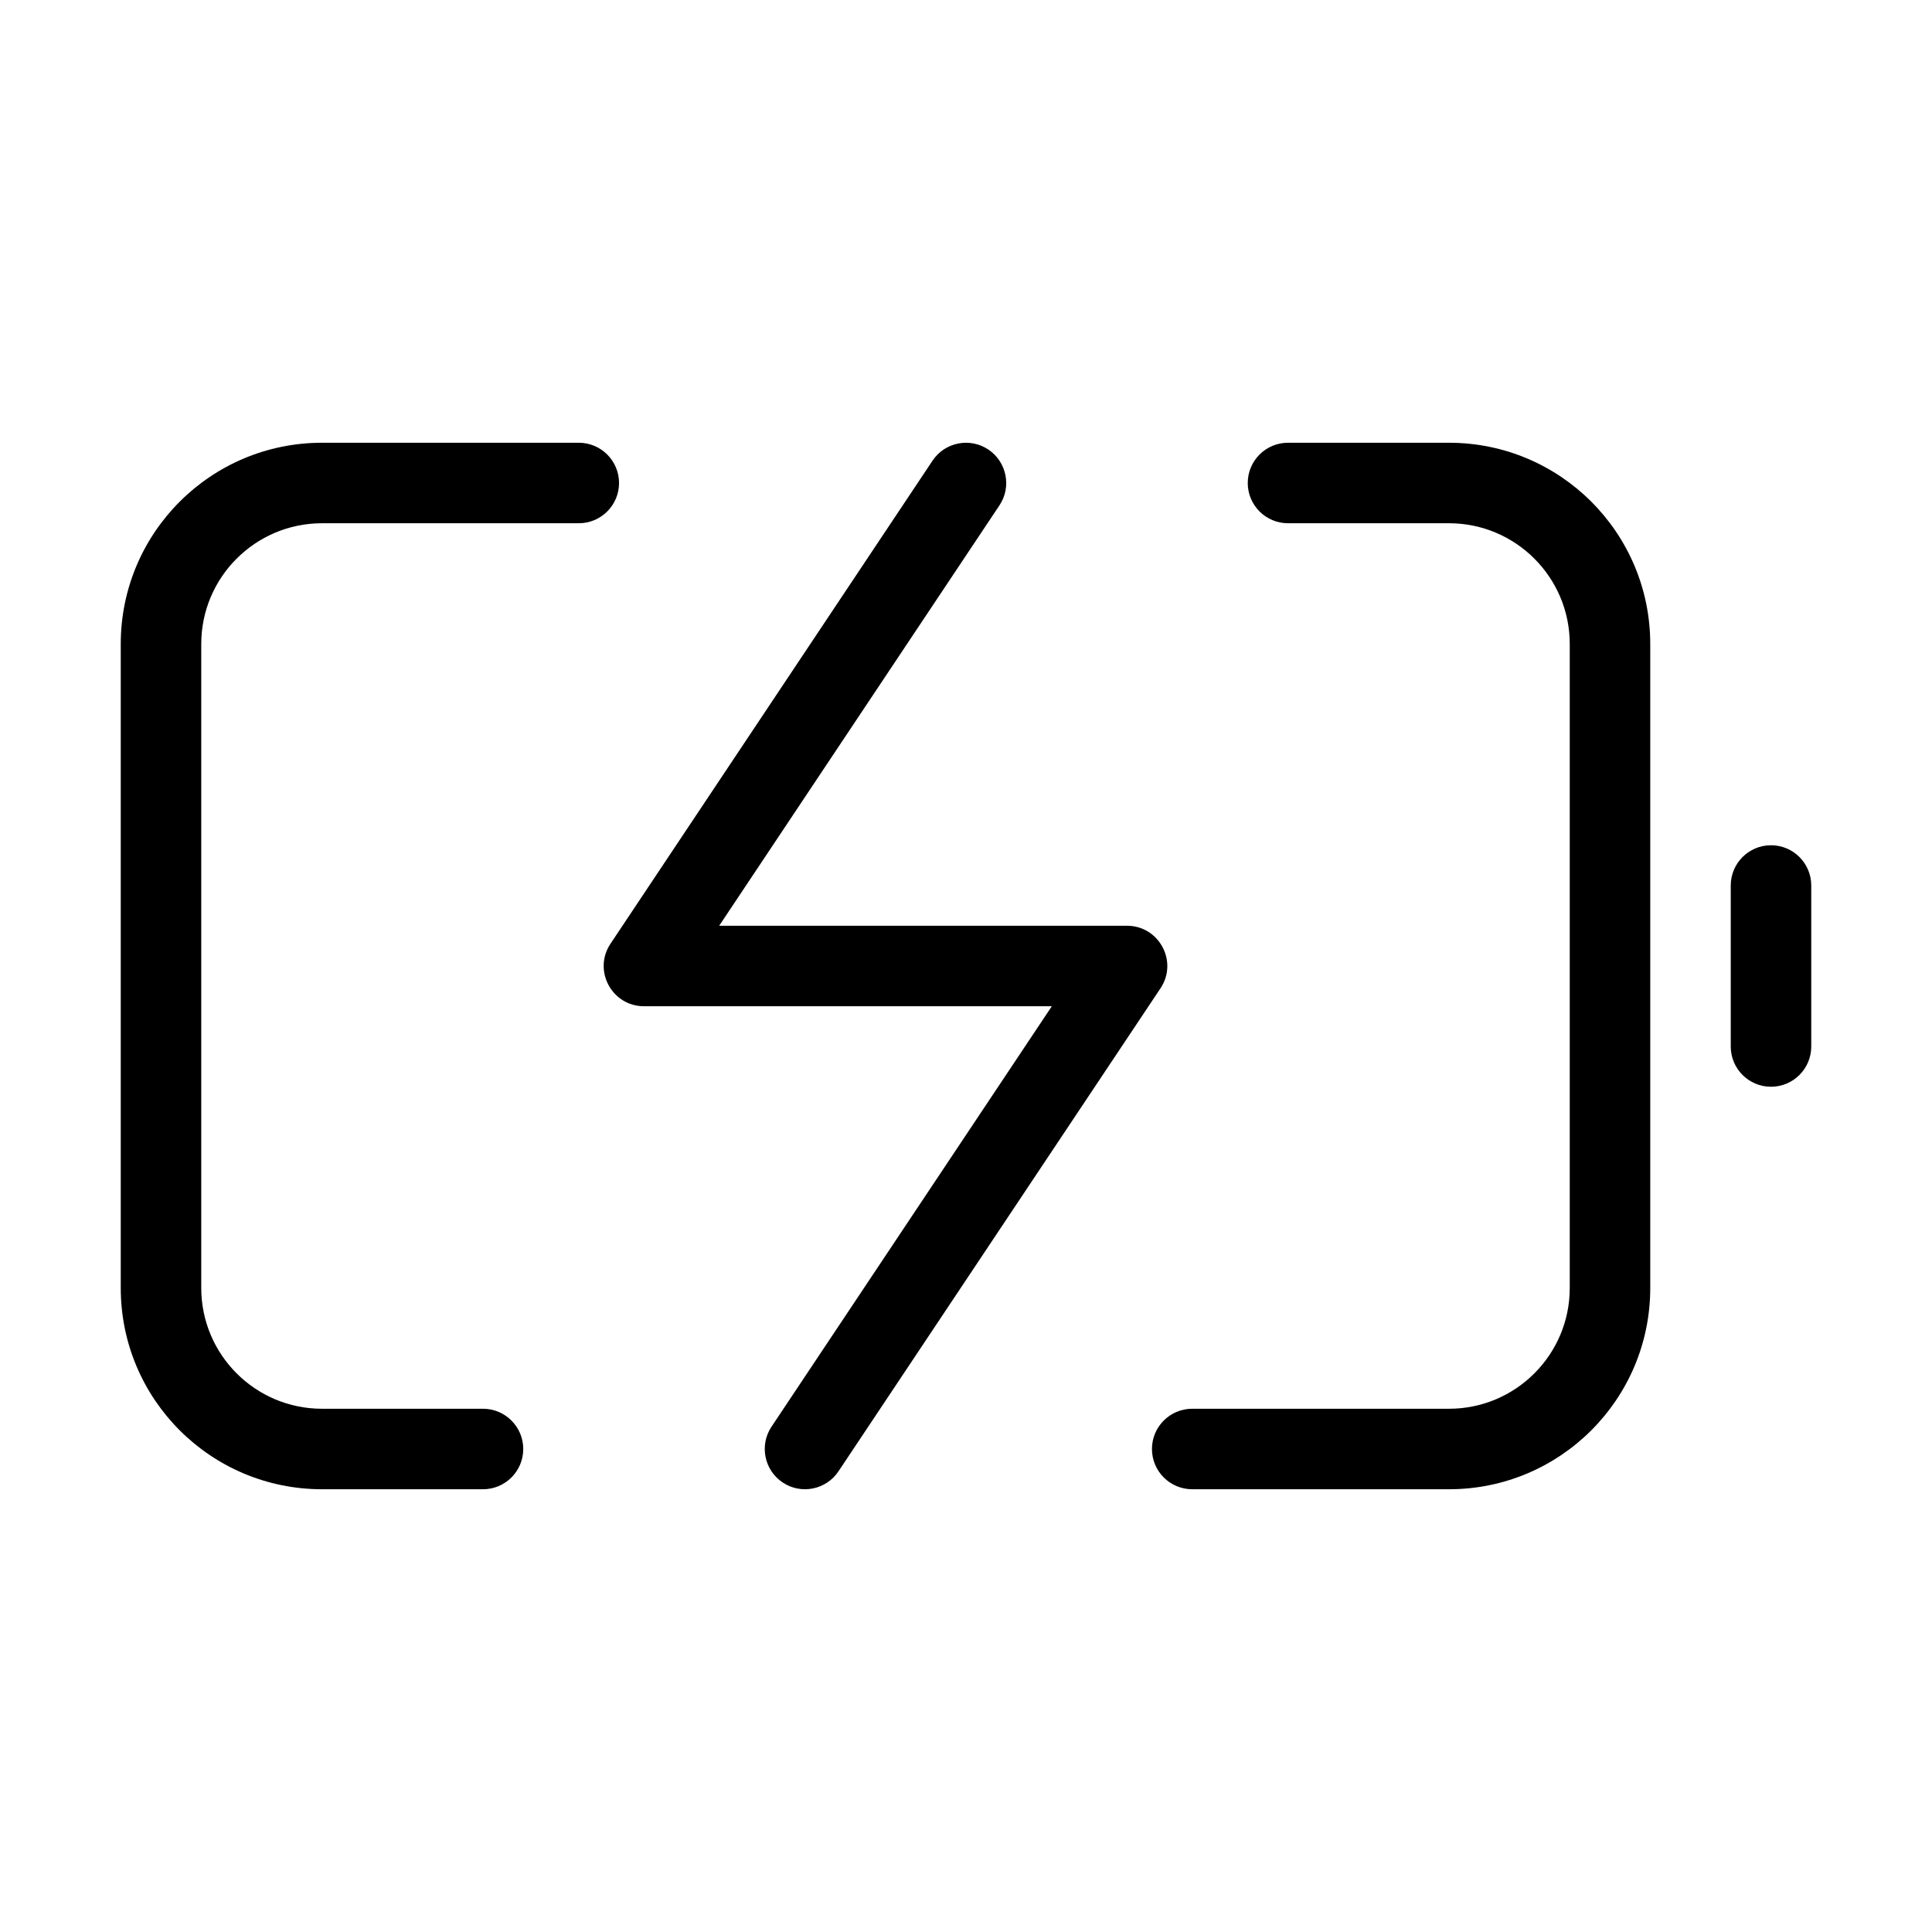
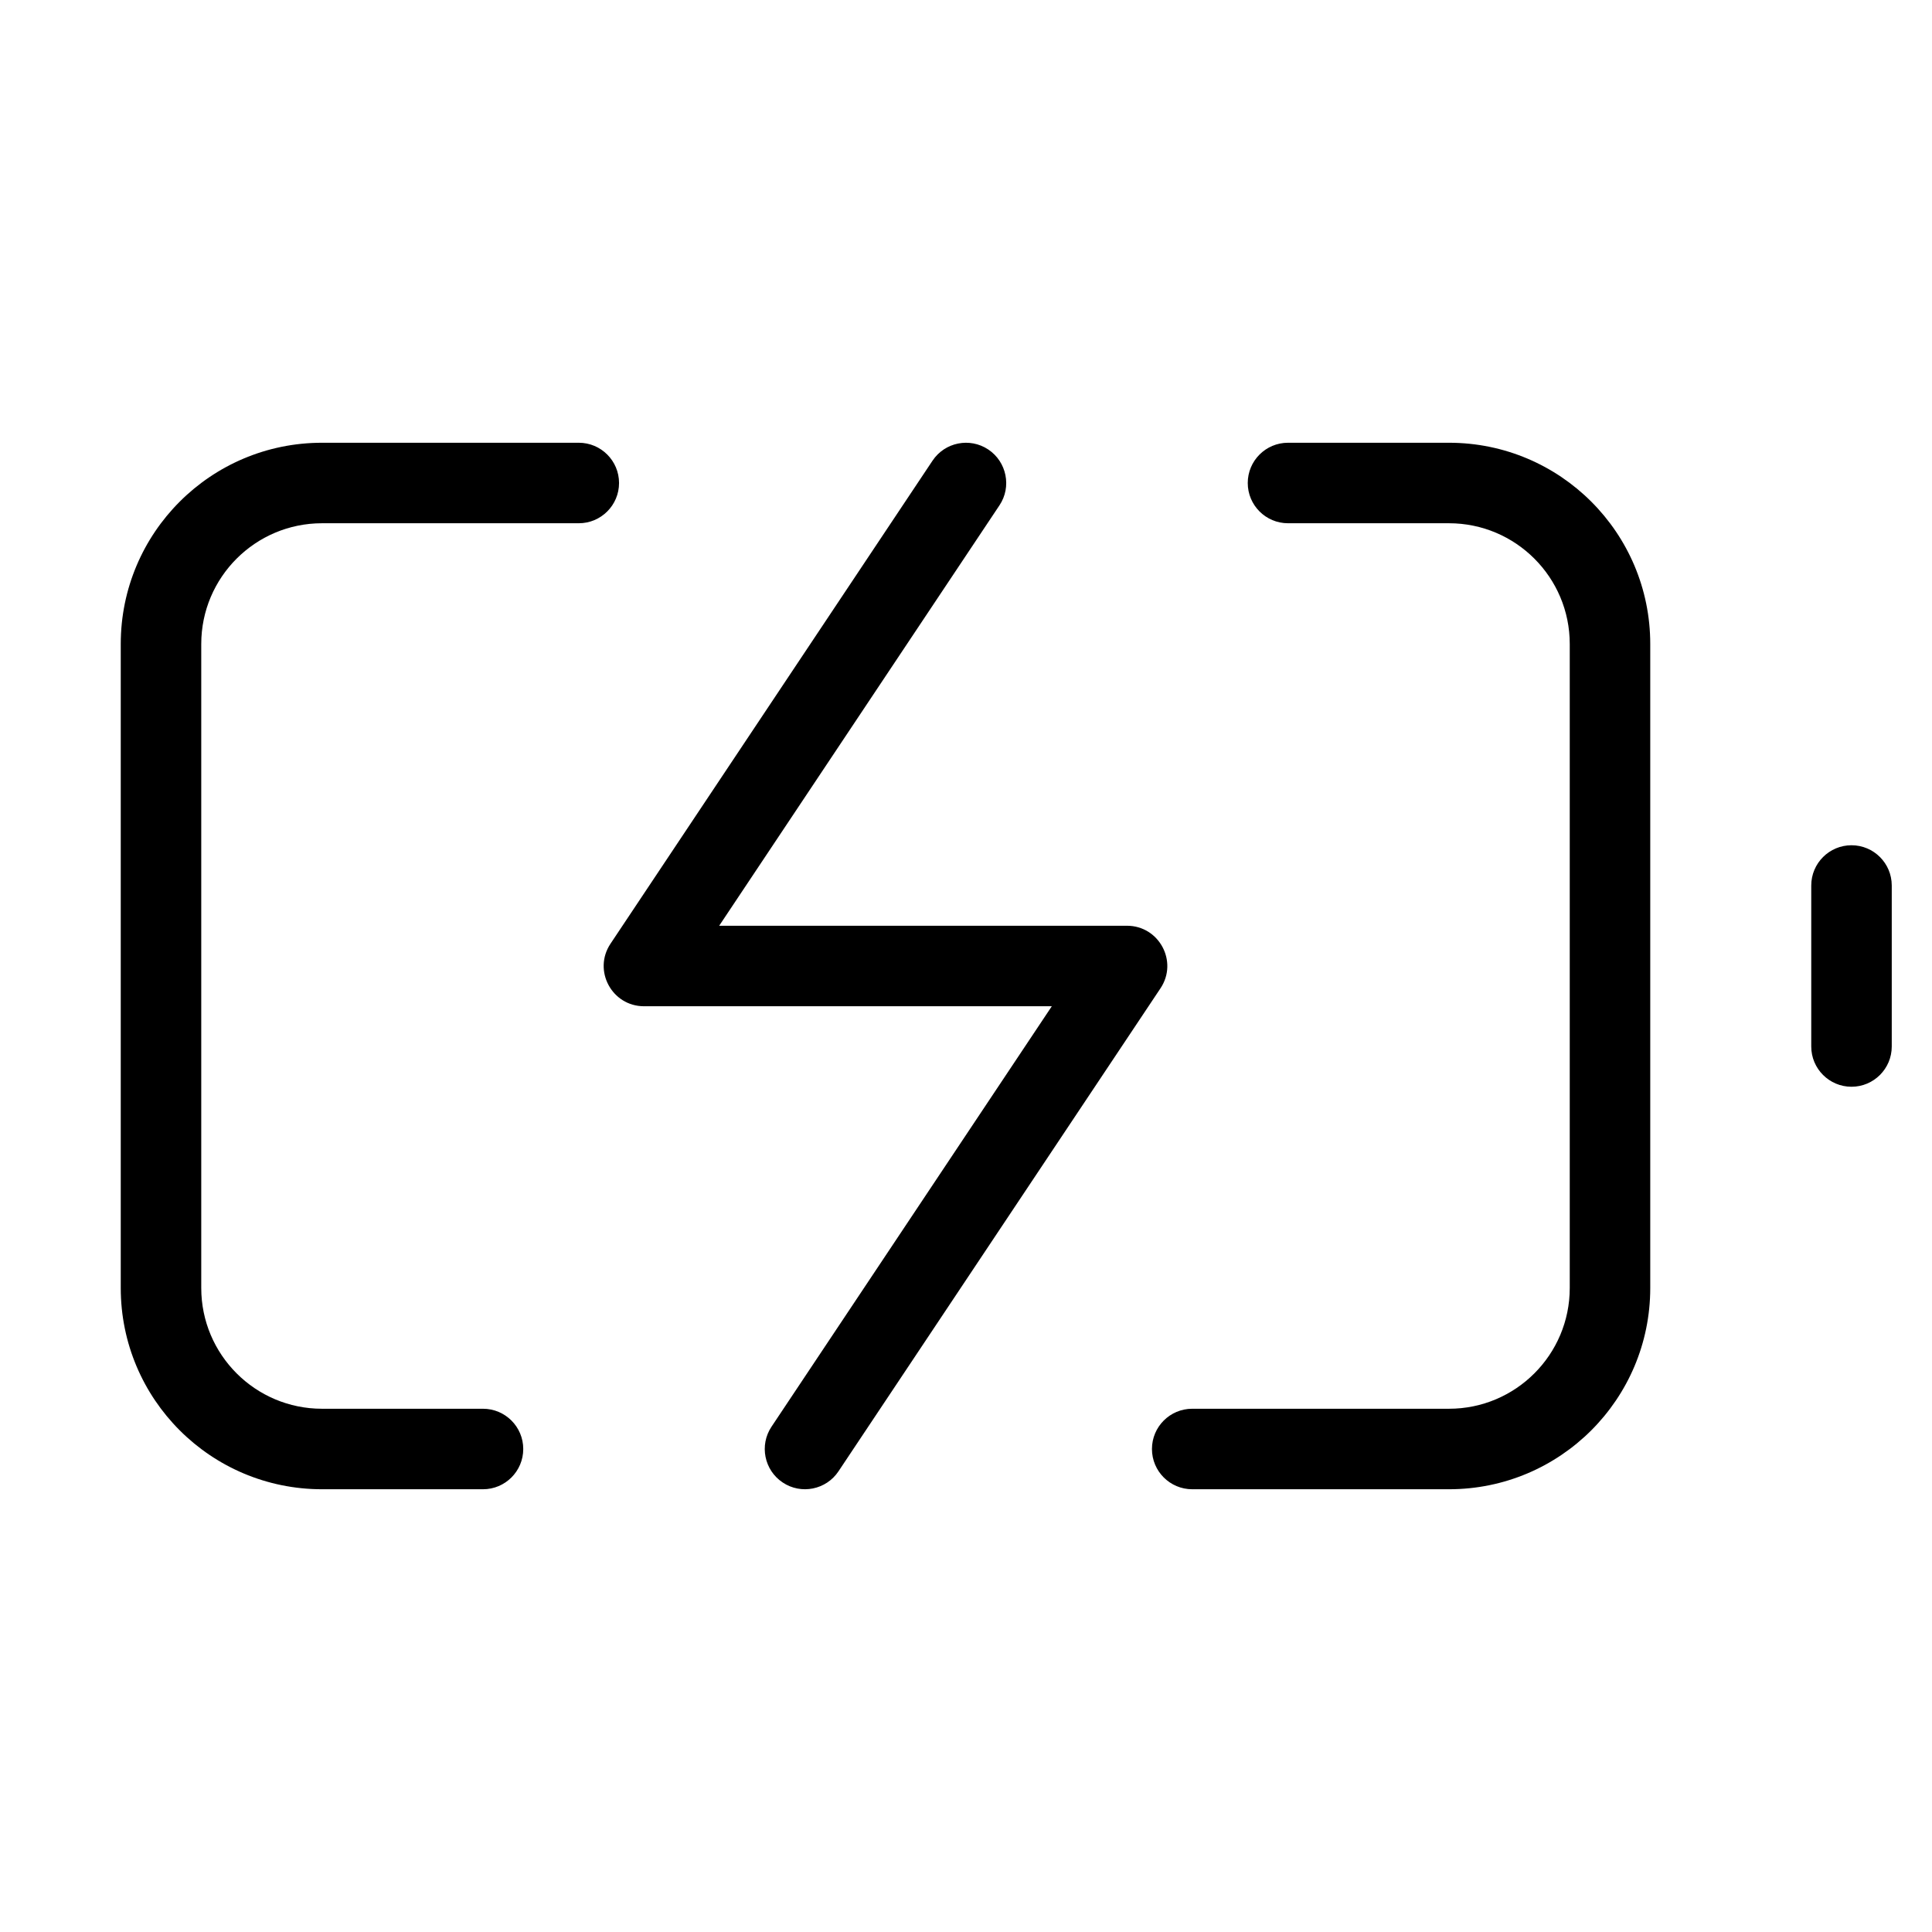
<svg xmlns="http://www.w3.org/2000/svg" height="24" viewBox="0 0 24 24" width="24">
-   <path d="m6 17.5c.276 0 .5.224.5.5s-.224.5-.5.5h-2c-1.381 0-2.5-1.119-2.5-2.5v-8c0-1.381 1.119-2.5 2.5-2.5h3.19c.276 0 .5.224.5.5s-.224.5-.5.5h-3.19c-.828 0-1.5.672-1.5 1.5v8c0 .828.672 1.5 1.5 1.5zm10-11c-.276 0-.5-.224-.5-.5s.224-.5.5-.5h2c1.381 0 2.5 1.119 2.5 2.5v8c0 1.381-1.119 2.5-2.5 2.5h-3.19c-.276 0-.5-.224-.5-.5s.224-.5.5-.5h3.19c.828 0 1.5-.672 1.5-1.5v-8c0-.828-.672-1.5-1.5-1.5zm6.5 6.5c0 .276-.224.5-.5.5s-.5-.224-.5-.5v-2c0-.276.224-.5.5-.5s.5.224.5.5zm-9.434-.5h-5.066c-.399 0-.638-.445-.416-.777l4-6c.153-.23.464-.292.693-.139s.292.464.139.693l-3.482 5.223h5.066c.399 0 .638.445.416.777l-4 6c-.153.23-.464.292-.693.139-.23-.153-.292-.464-.139-.693z" />
+   <path d="m6 17.5c.276 0 .5.224.5.5s-.224.5-.5.5h-2c-1.381 0-2.5-1.119-2.5-2.5v-8c0-1.381 1.119-2.5 2.5-2.5h3.19c.276 0 .5.224.5.5s-.224.5-.5.5h-3.19c-.828 0-1.5.672-1.5 1.5v8c0 .828.672 1.5 1.5 1.5zm10-11c-.276 0-.5-.224-.5-.5s.224-.5.5-.5h2c1.381 0 2.5 1.119 2.5 2.5v8c0 1.381-1.119 2.5-2.5 2.5h-3.19c-.276 0-.5-.224-.5-.5s.224-.5.5-.5h3.19c.828 0 1.5-.672 1.5-1.5v-8c0-.828-.672-1.5-1.5-1.5zm7.5 6.5c0 .276-.224.5-.5.5s-.5-.224-.5-.5v-2c0-.276.224-.5.5-.5s.5.224.5.5zm-10.434-.5h-5.066c-.399 0-.638-.445-.416-.777l4-6c.153-.23.464-.292.693-.139s.292.464.139.693l-3.482 5.223h5.066c.399 0 .638.445.416.777l-4 6c-.153.23-.464.292-.693.139-.23-.153-.292-.464-.139-.693z" />
</svg>
